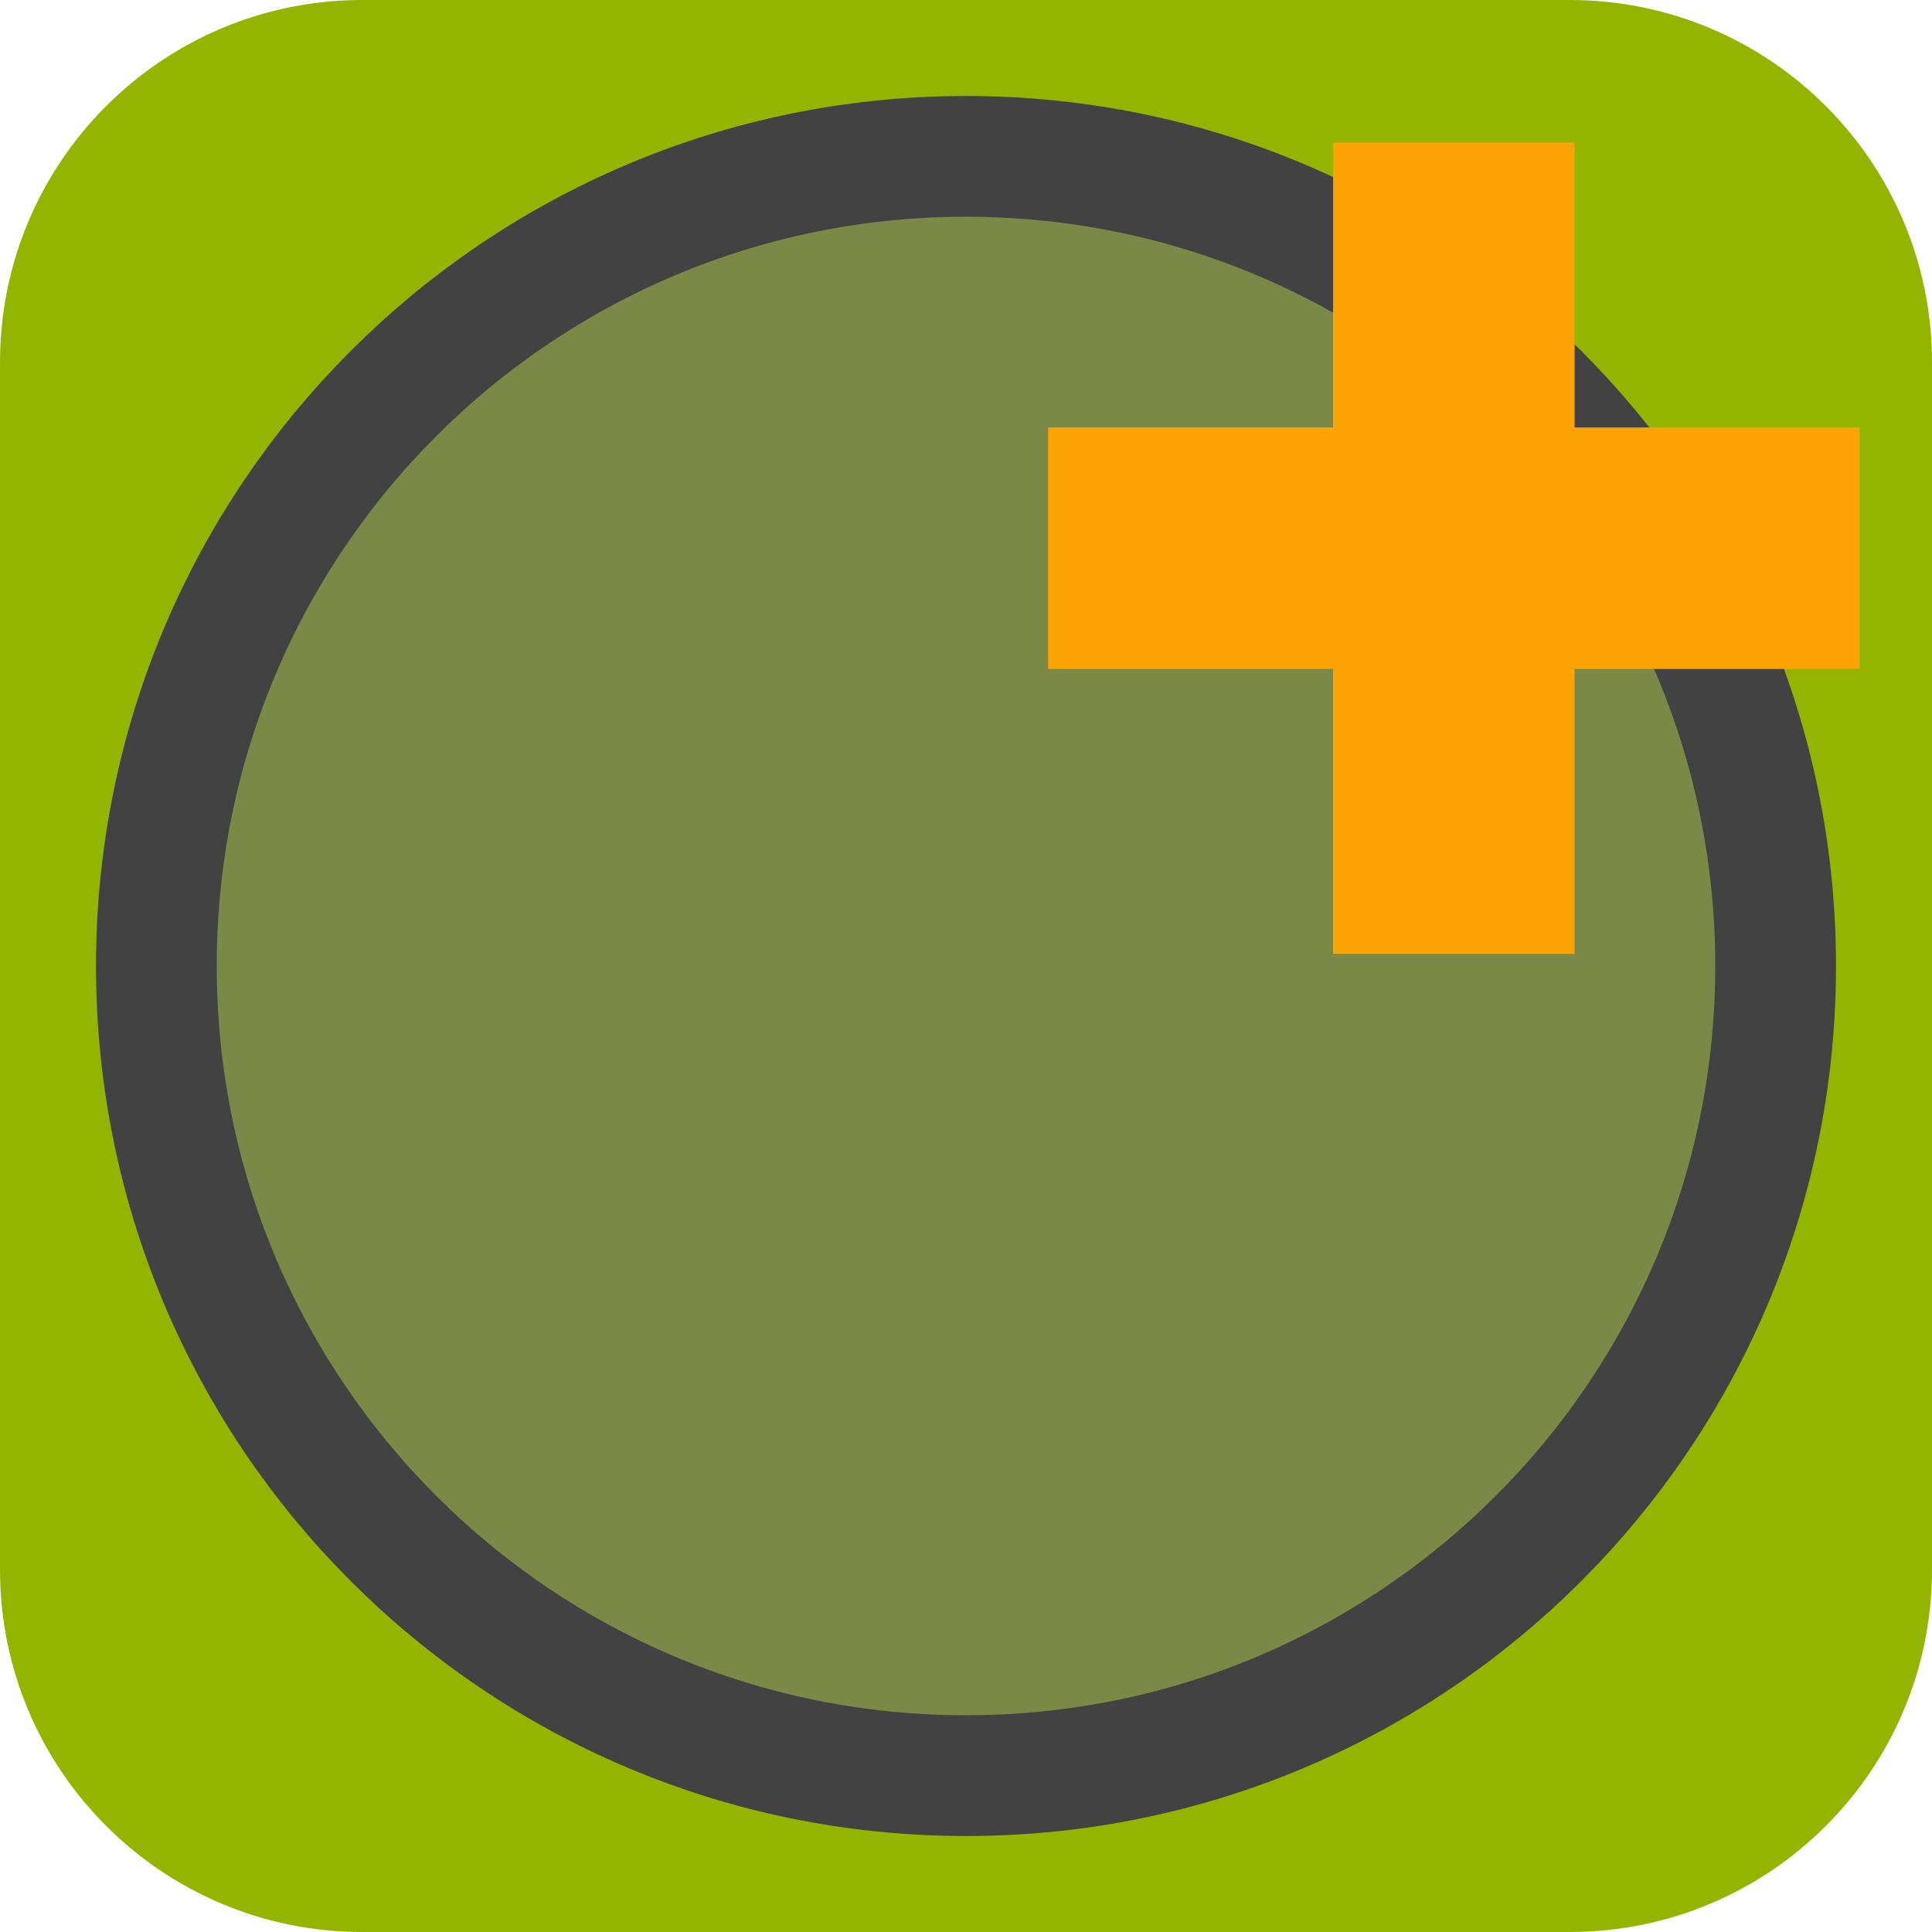
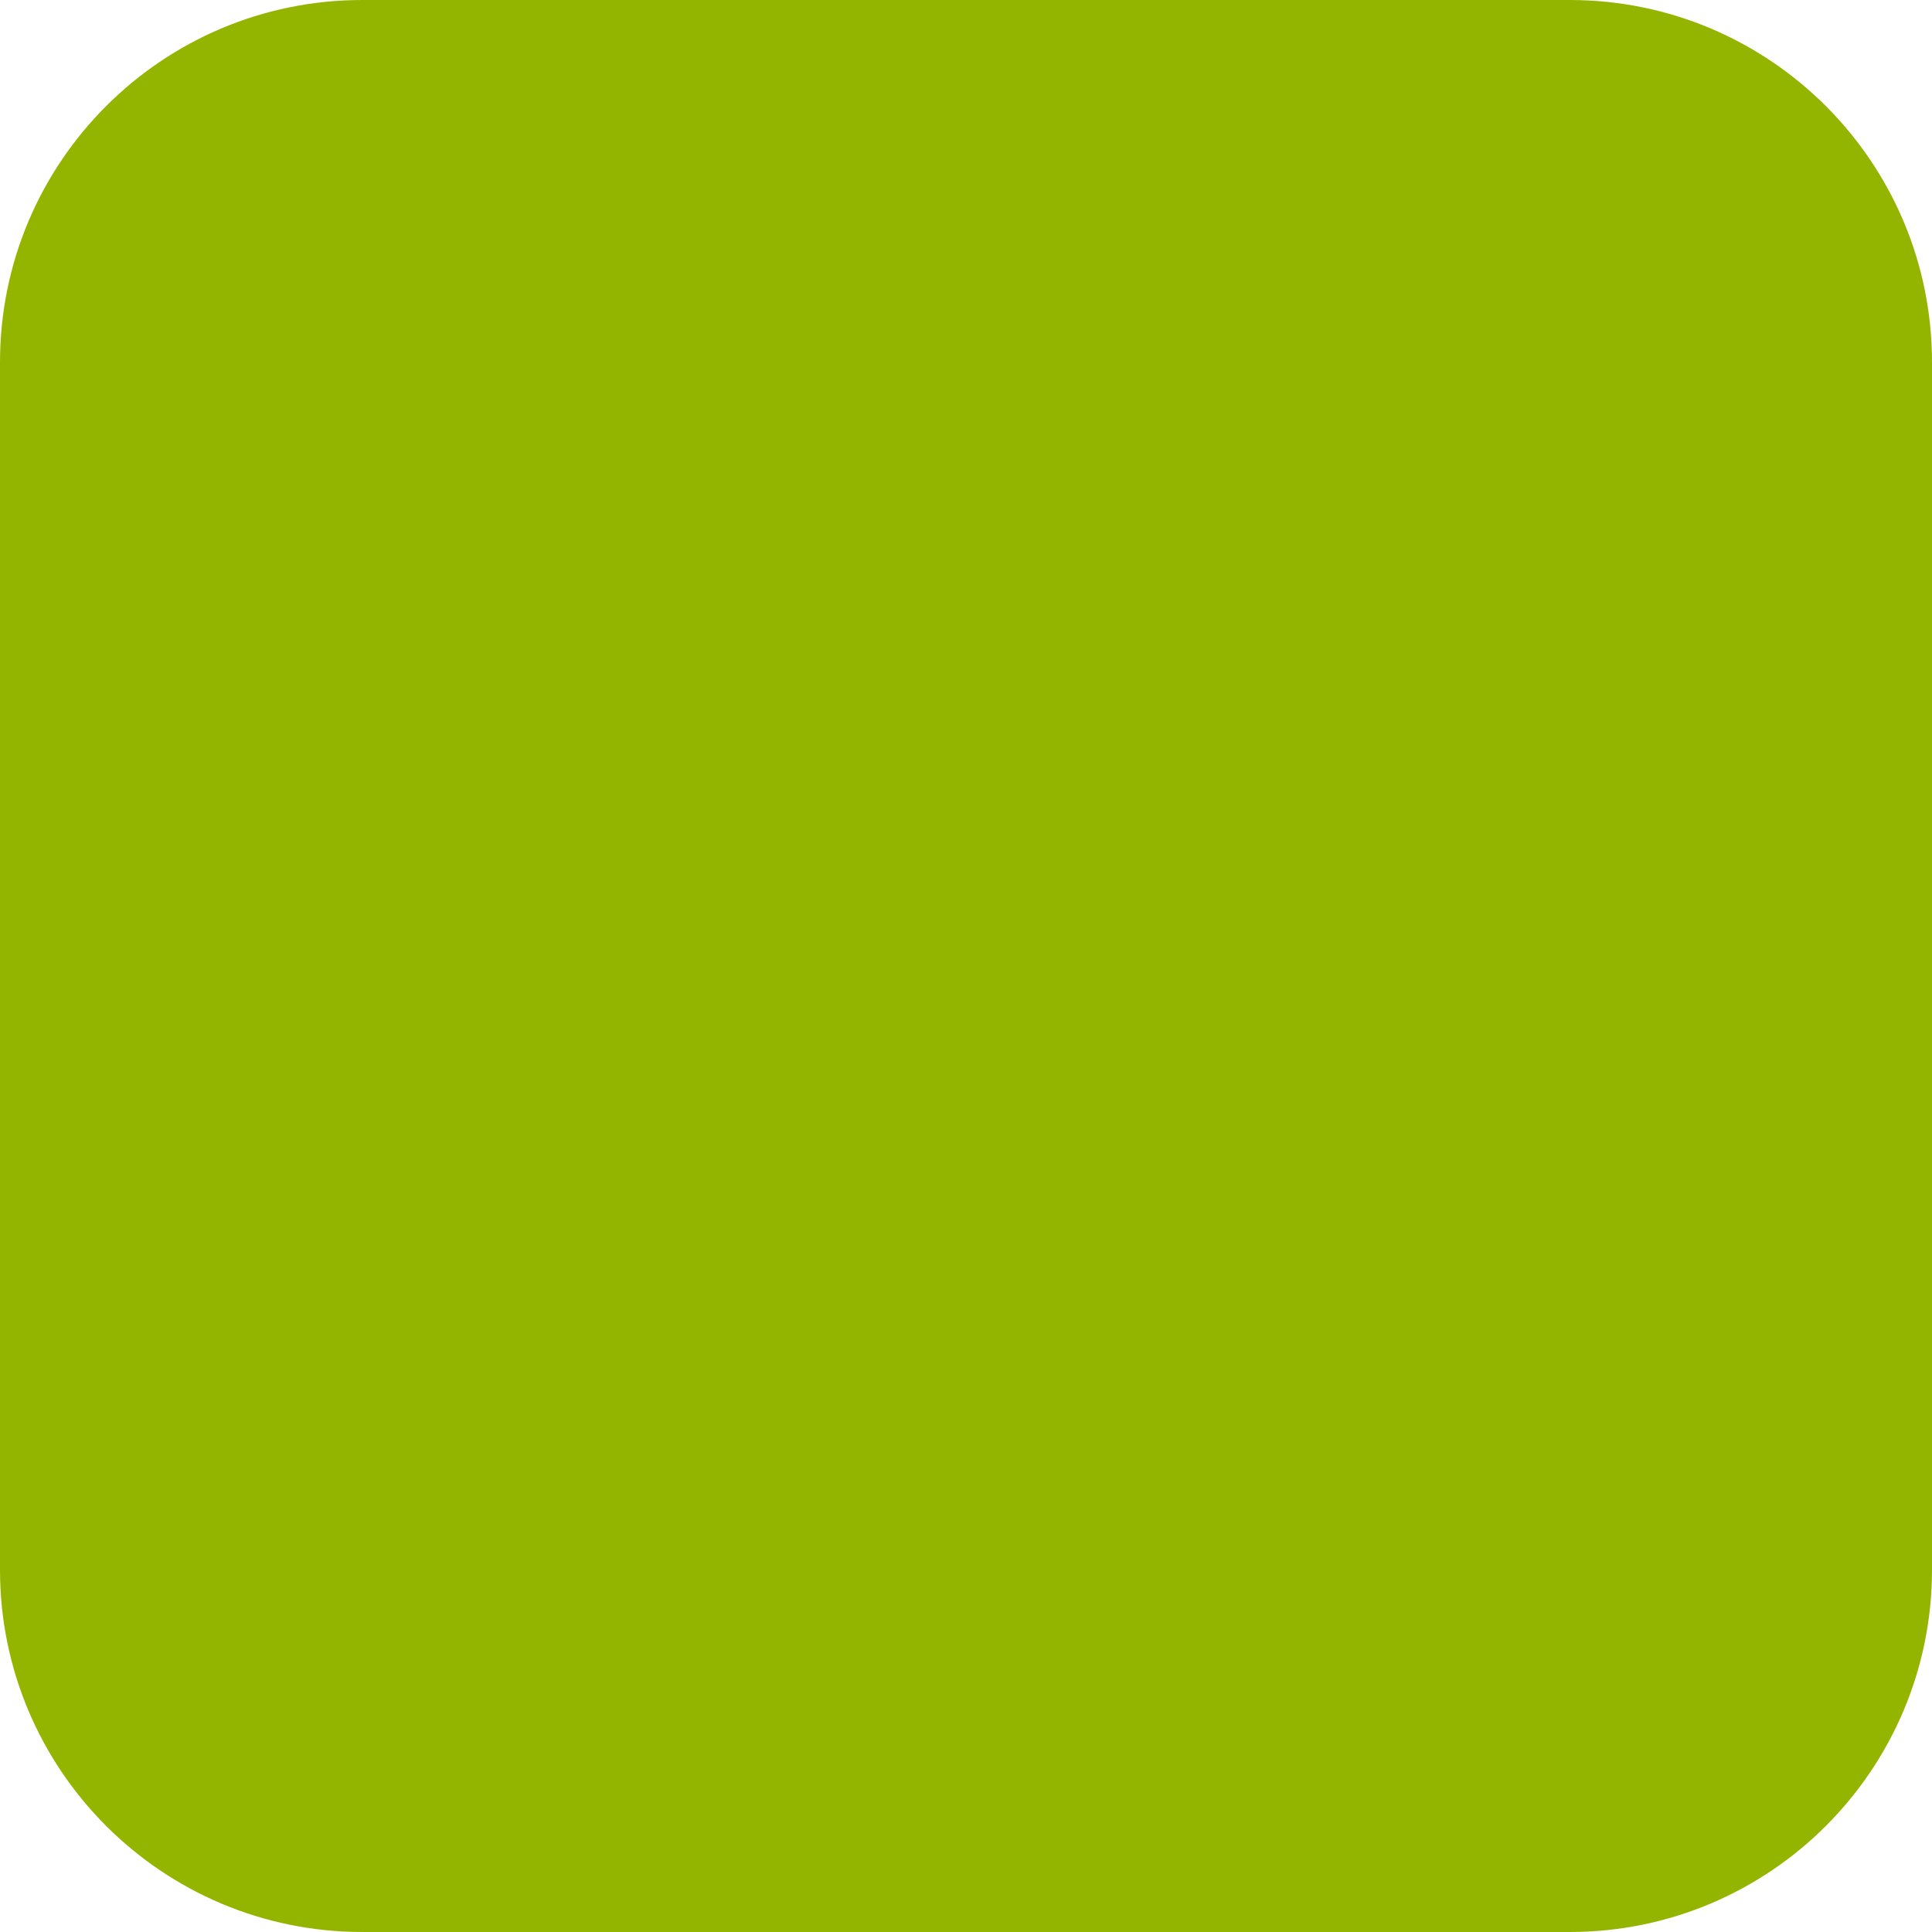
- <svg xmlns="http://www.w3.org/2000/svg" viewBox="0 0 32 32">
+ <svg xmlns="http://www.w3.org/2000/svg" id="Layer_2" data-name="Layer 2" viewBox="0 0 32 32">
  <defs>
-     <style>.cls-1{fill:#94b500;}.cls-2{fill:#7a8946;stroke:#424242;stroke-width:2px;}.cls-2,.cls-4{stroke-miterlimit:10;}.cls-3,.cls-4{fill:none;}.cls-4{stroke:#fca306;stroke-width:4px;}</style>
+     <style>.cls-1{fill:#94b500;}</style>
  </defs>
-   <g id="Layer_2" data-name="Layer 2">
-     <rect class="cls-1" width="32" height="32" rx="6" ry="6" />
-   </g>
-   <g id="Layer_7" data-name="Layer 7">
-     <circle class="cls-2" cx="16" cy="16" r="13.41" />
-     <rect class="cls-3" x="0.48" y="0.48" width="31.03" height="31.03" />
-     <line class="cls-4" x1="24.08" y1="2.36" x2="24.08" y2="15.8" />
-     <line class="cls-4" x1="30.8" y1="9.08" x2="17.36" y2="9.08" />
-   </g>
+   <rect class="cls-1" width="32" height="32" rx="6" ry="6" />
</svg>
